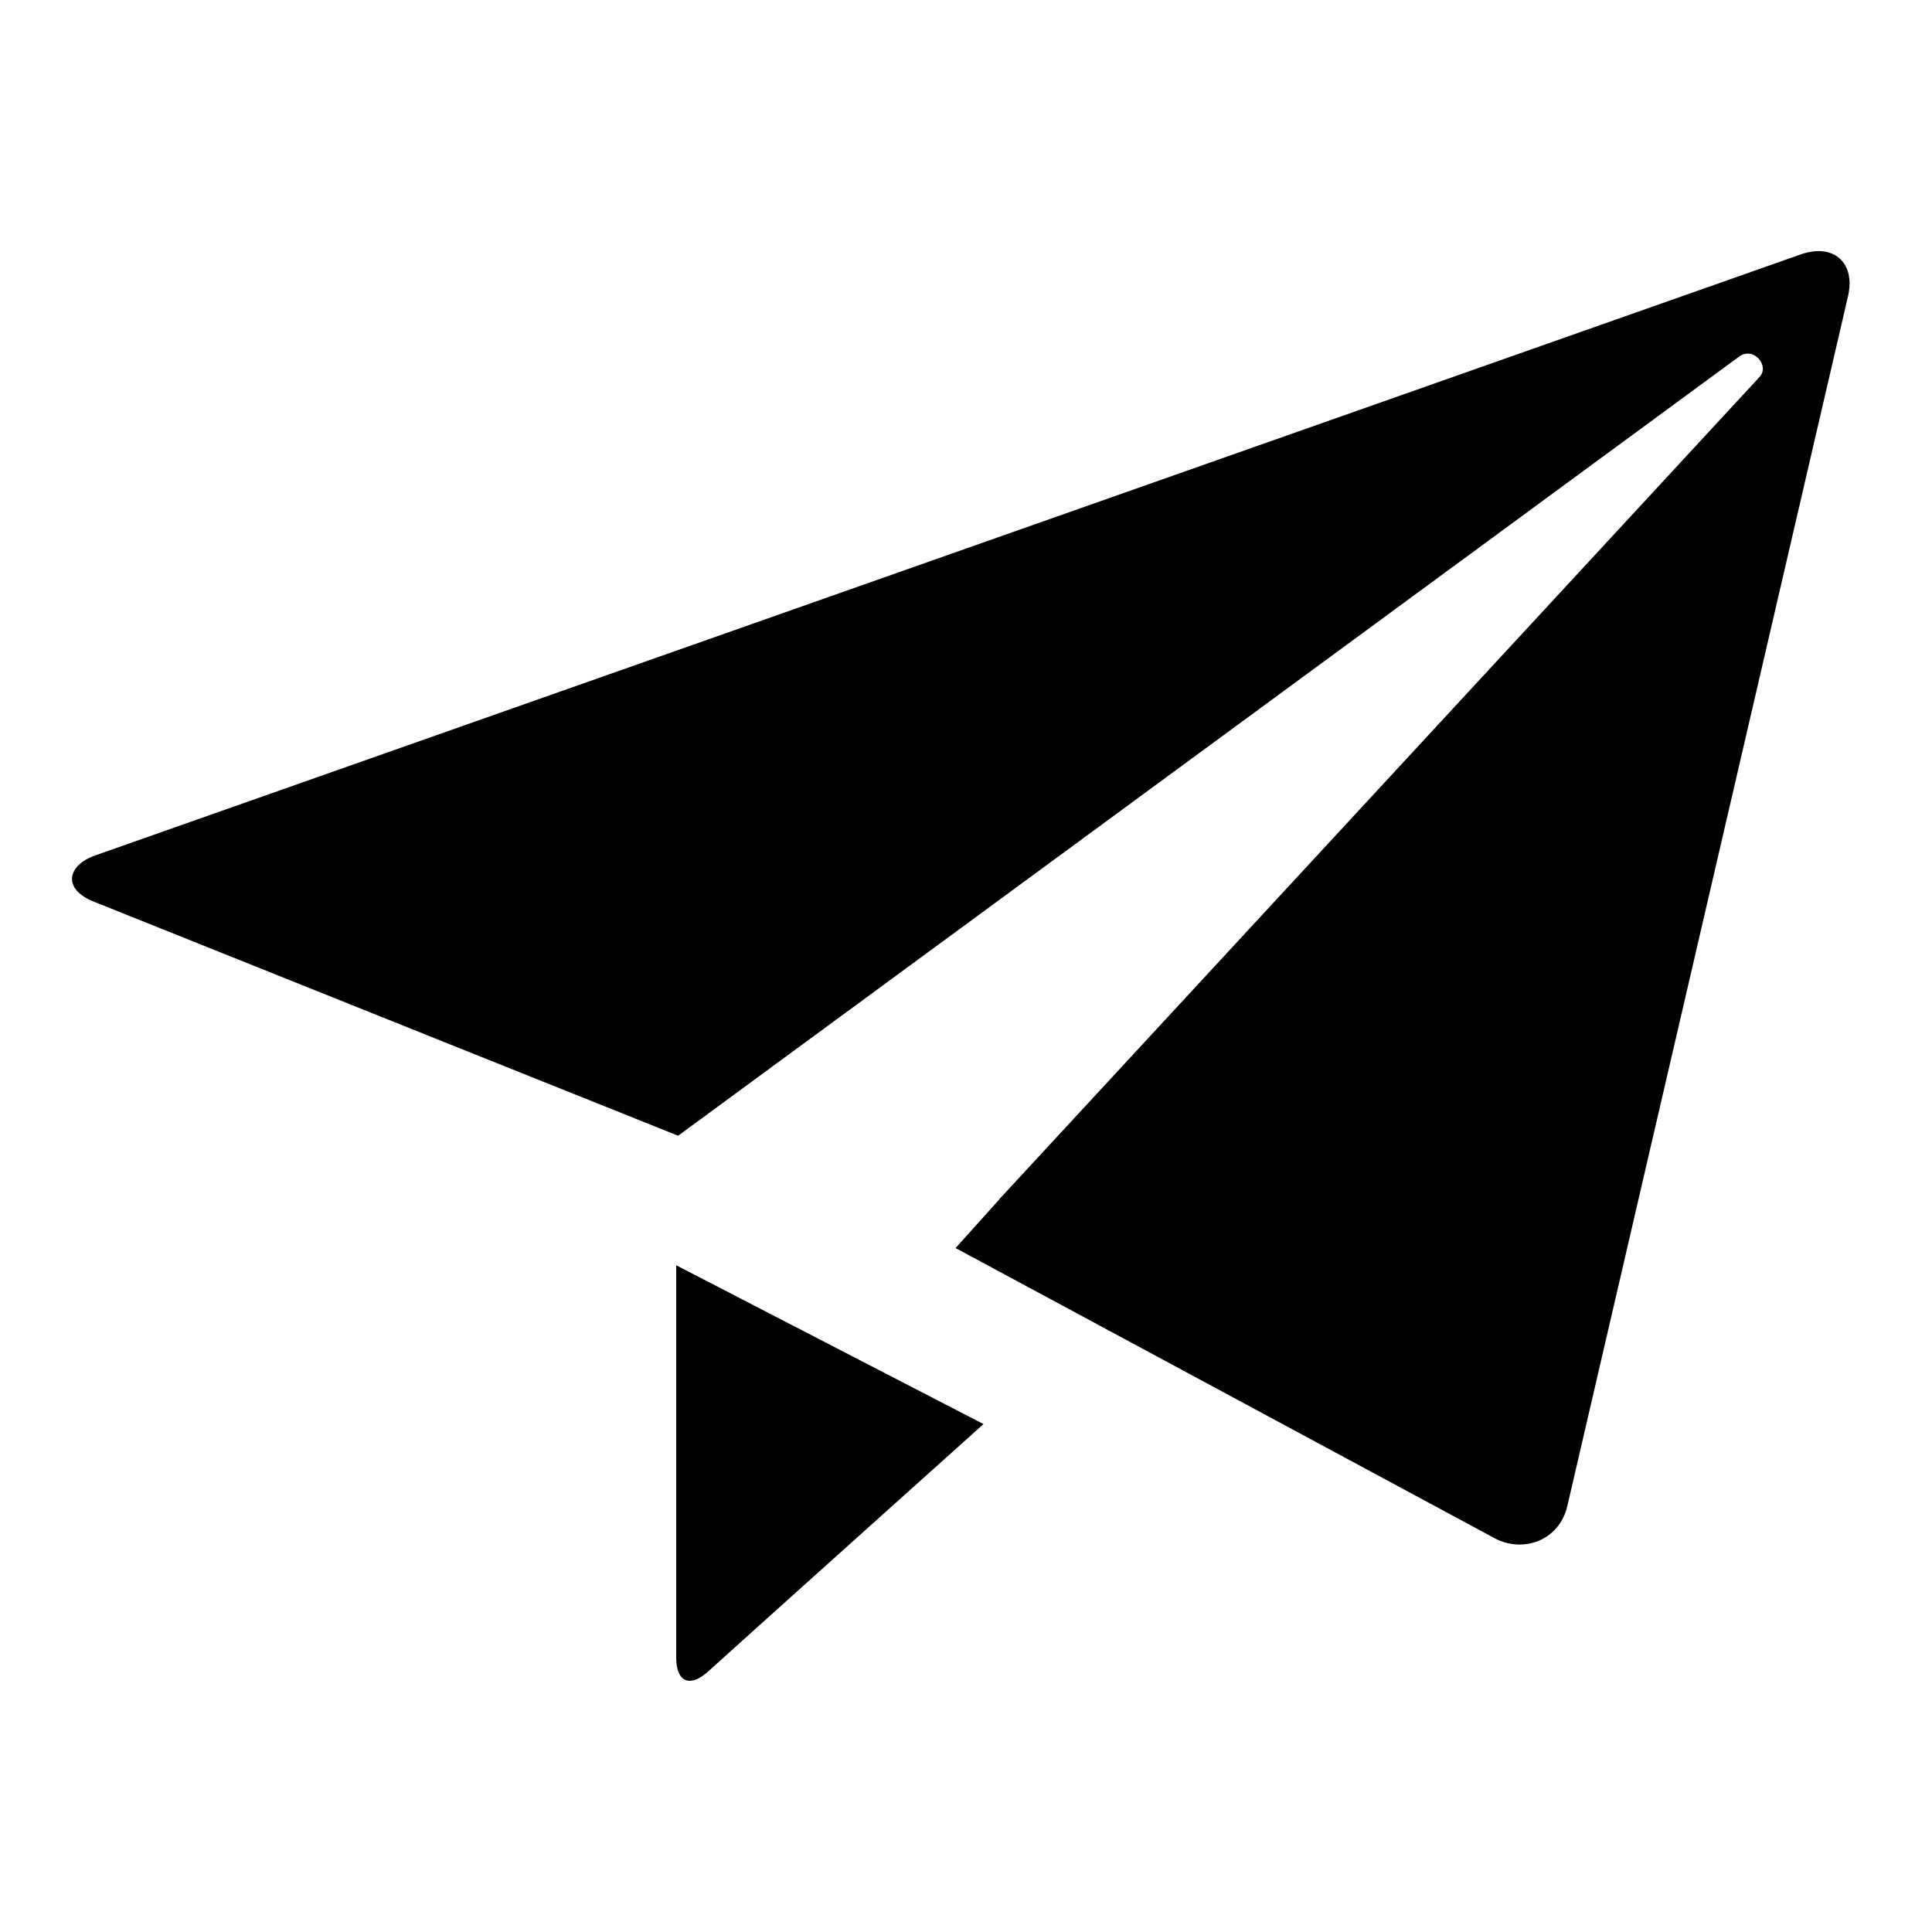
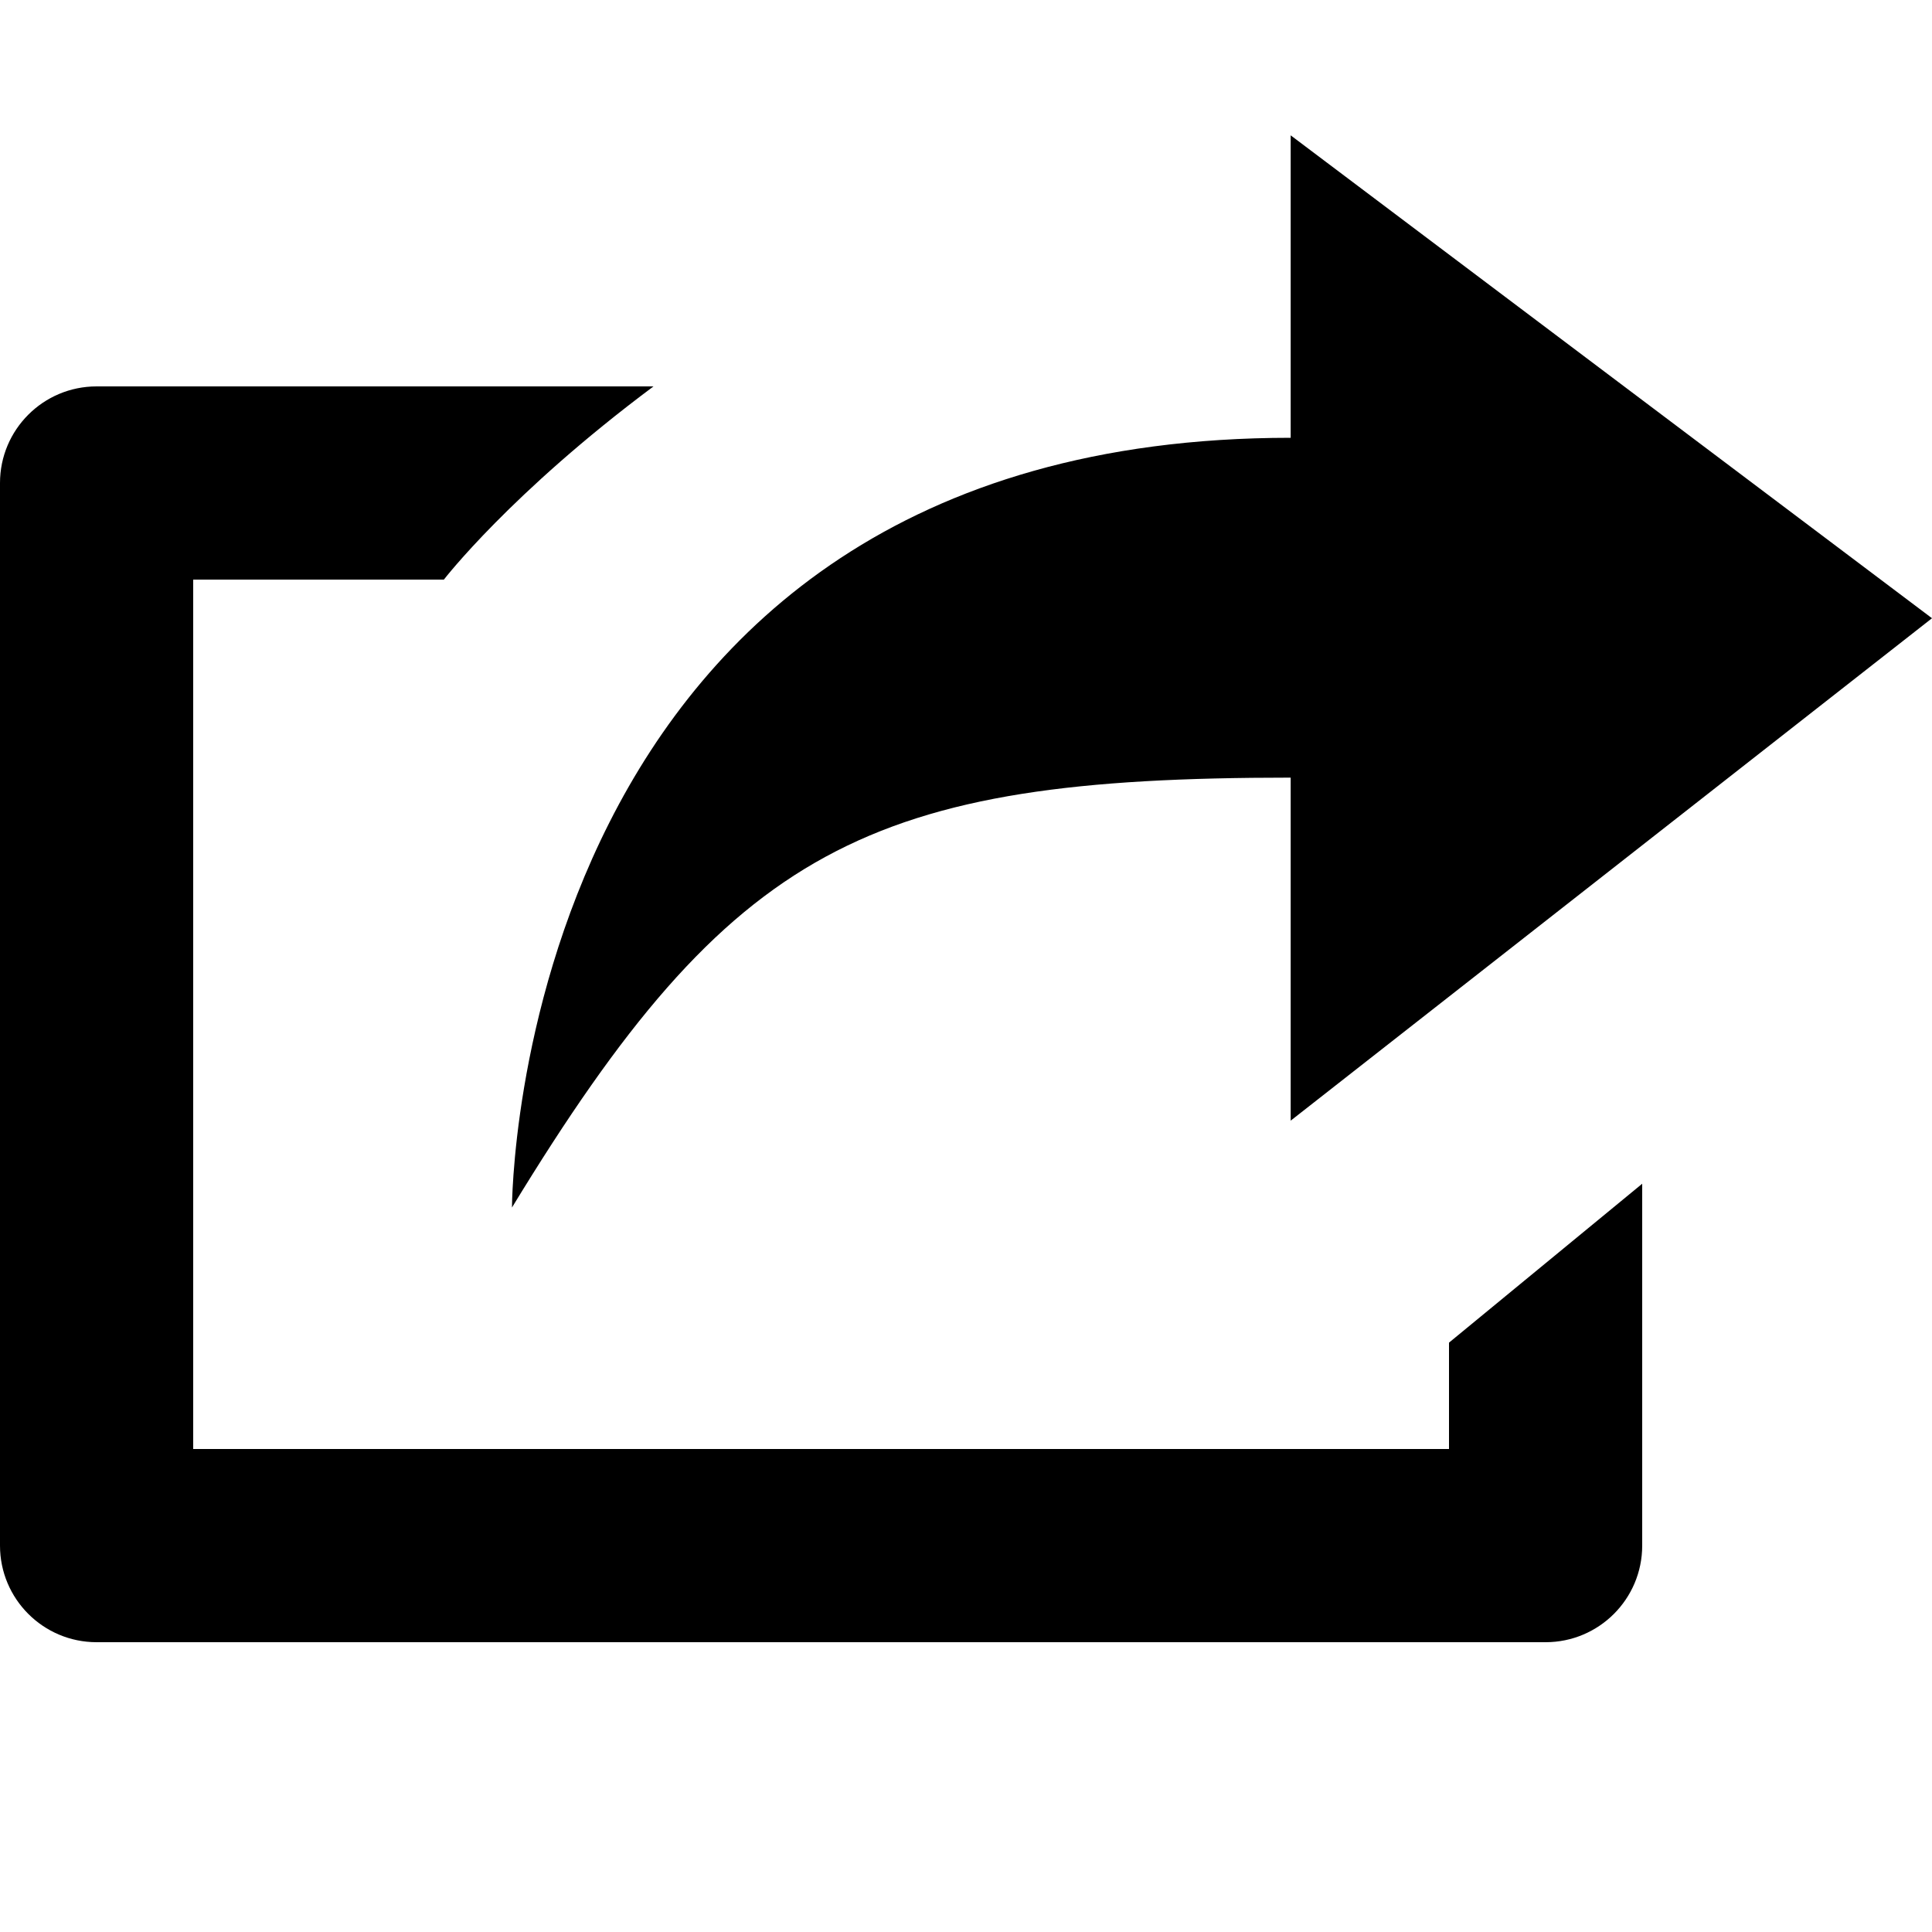
<svg xmlns="http://www.w3.org/2000/svg" viewBox="0 0 20 20">
-   <path d="M18.64 2.634L.984 8.856c-.284.1-.347.345-.01.479l3.796 1.521 2.25.901 10.984-8.066c.148-.108.318.095.211.211l-7.871 8.513v.002l-.452.503.599.322 4.982 2.682c.291.156.668.027.752-.334l2.906-12.525c.079-.343-.148-.552-.491-.431zM7 17.162c0 .246.139.315.331.141.251-.229 2.85-2.561 2.85-2.561L7 13.098v4.064z" />
+   <path d="M15 15H2V6h2.595s.689-.896 2.17-2H1a1 1 0 00-1 1v11a1 1 0 001 1h15a1 1 0 001-1v-3.746l-2 1.645V15zm-1.639-6.95v3.551L20 6.4l-6.639-4.999v3.131C5.3 4.532 5.3 12.5 5.3 12.5c2.282-3.748 3.686-4.45 8.061-4.45z" />
</svg>
